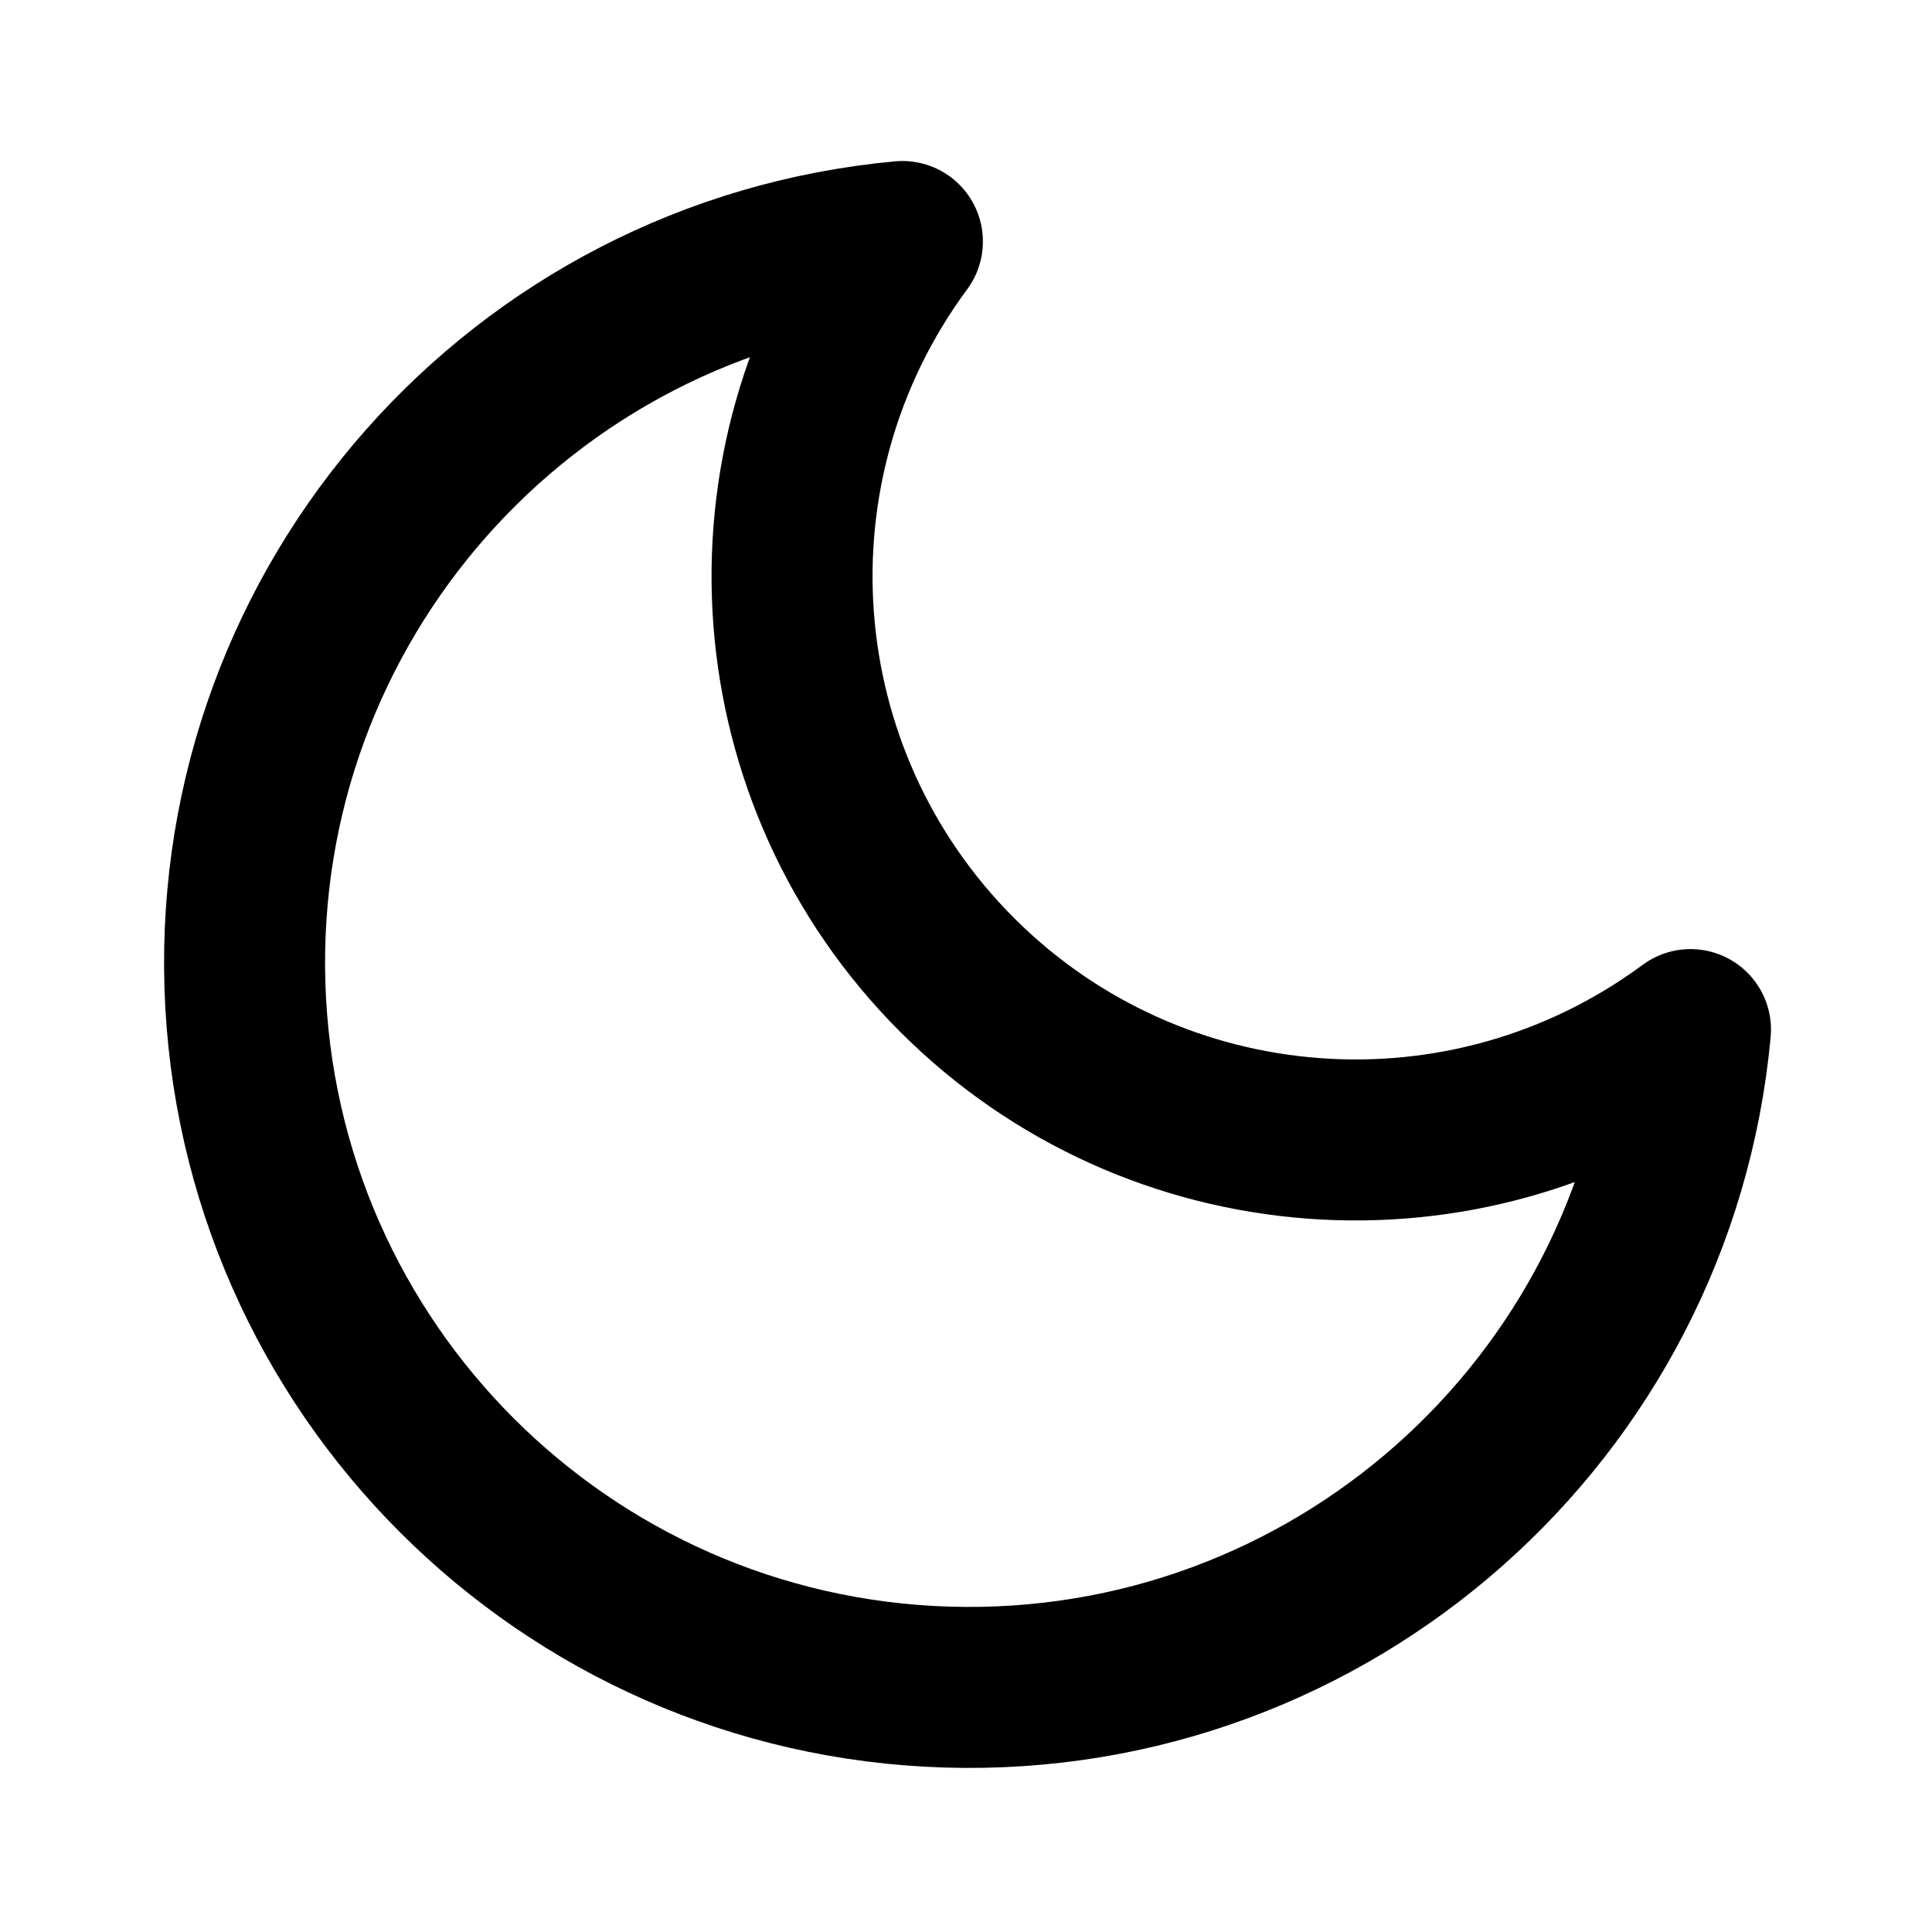
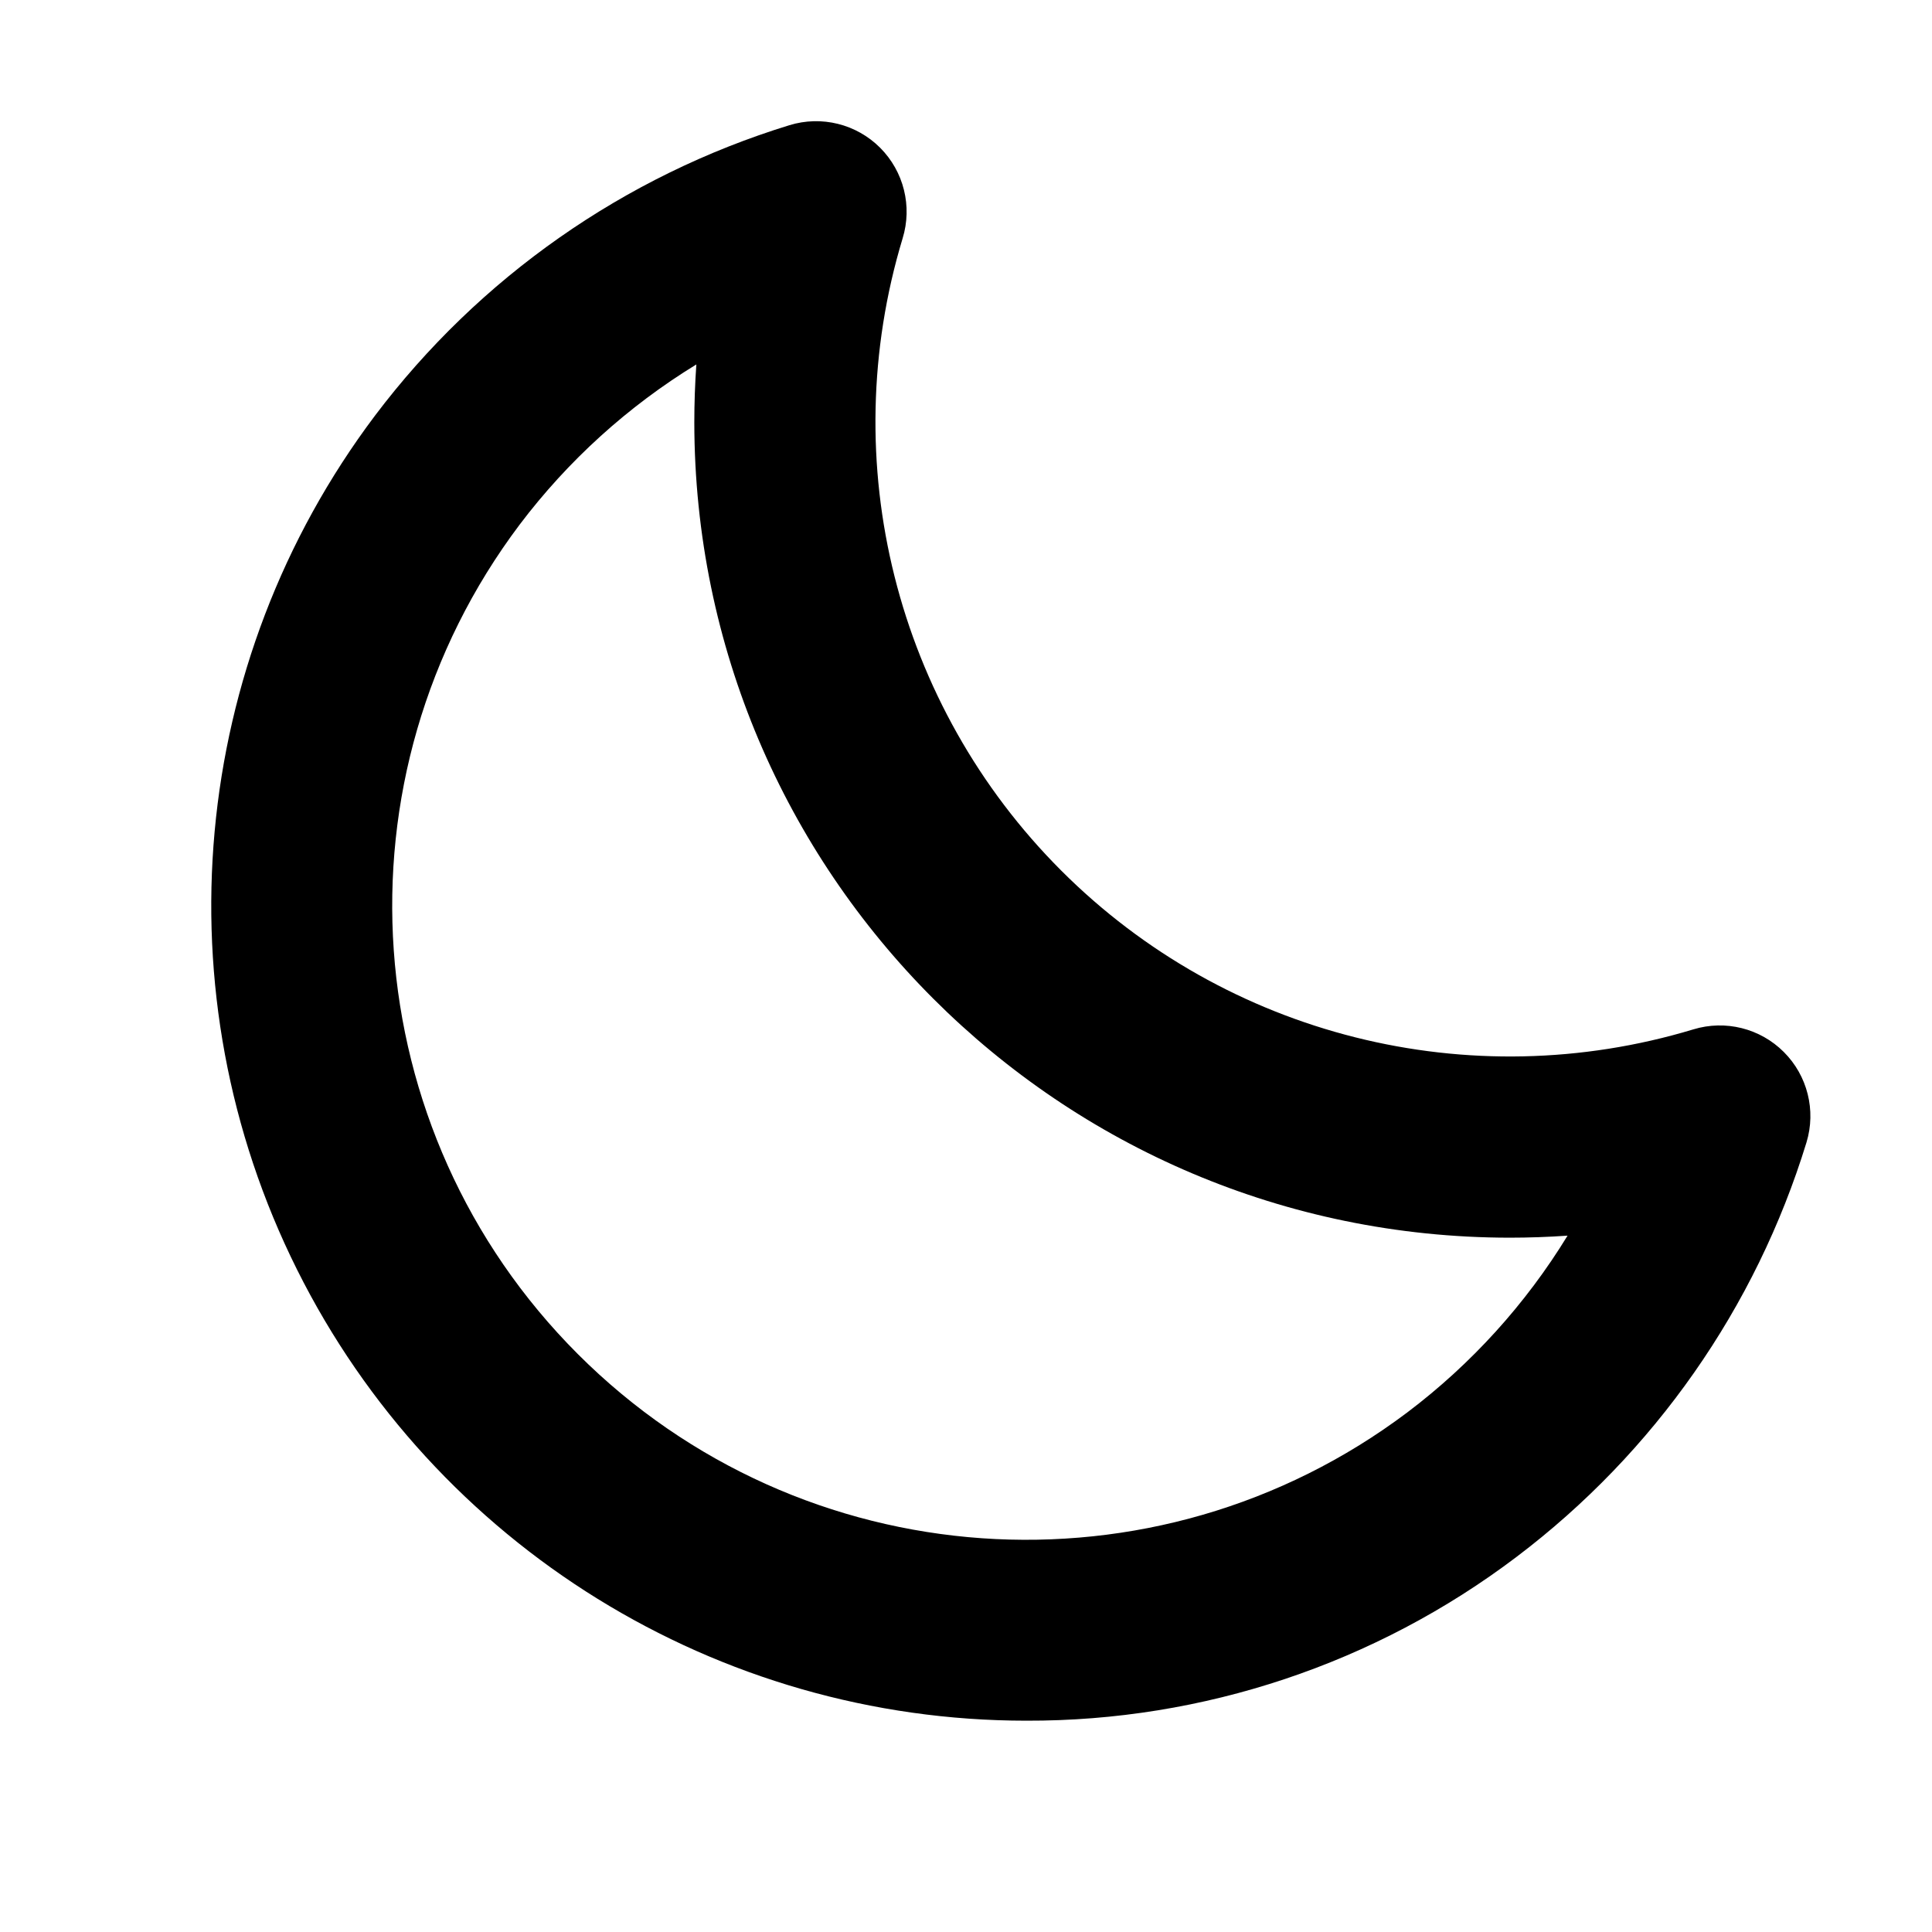
- <svg xmlns="http://www.w3.org/2000/svg" stroke="currentColor" fill="none" stroke-width="2" viewBox="0 0 24 24" stroke-linecap="round" stroke-linejoin="round" height="1em" width="1em">
-   <path d="M21 12.79A9 9 0 1 1 11.21 3 7 7 0 0 0 21 12.79z" />
+ <svg xmlns="http://www.w3.org/2000/svg" stroke="currentColor" fill="currentColor" stroke-width="0" viewBox="0 0 256 256" height="1em" width="1em">
+   <path d="M236.37,139.4a12,12,0,0,0-12-3A84.07,84.07,0,0,1,119.6,31.59a12,12,0,0,0-15-15A108.86,108.86,0,0,0,49.69,55.07,108,108,0,0,0,136,228a107.09,107.09,0,0,0,64.93-21.69,108.86,108.86,0,0,0,38.44-54.94A12,12,0,0,0,236.37,139.4Zm-49.88,47.74A84,84,0,0,1,68.86,69.51,84.93,84.93,0,0,1,92.27,48.29Q92,52.13,92,56A108.12,108.12,0,0,0,200,164q3.87,0,7.71-.27A84.79,84.79,0,0,1,186.49,187.14Z" />
</svg>
